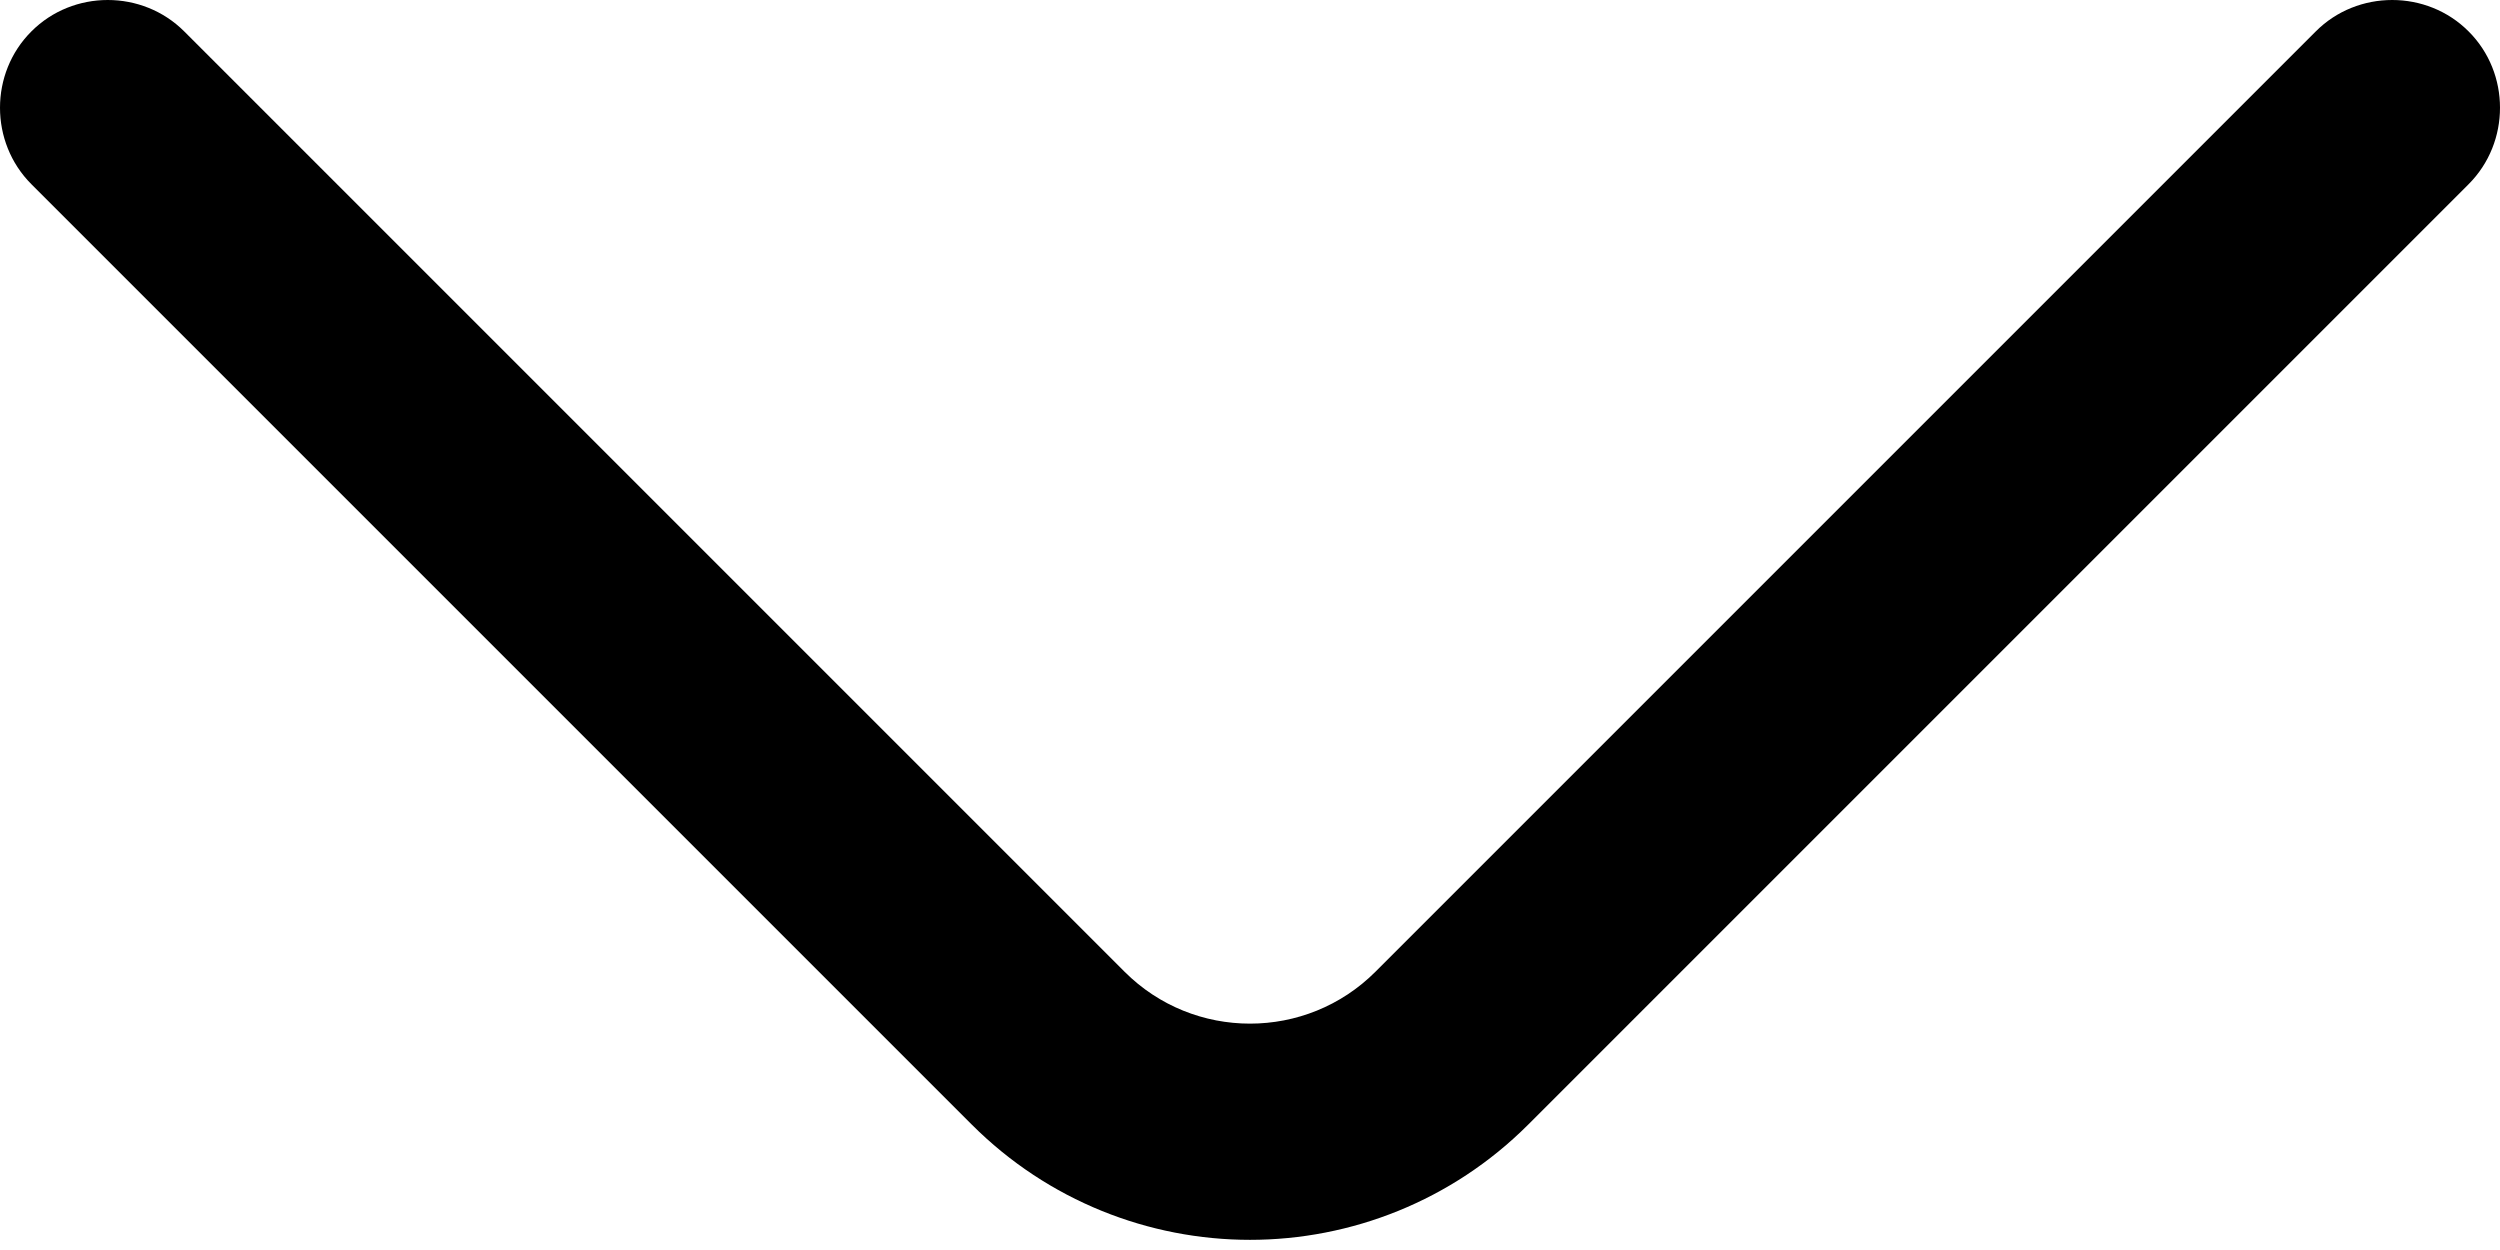
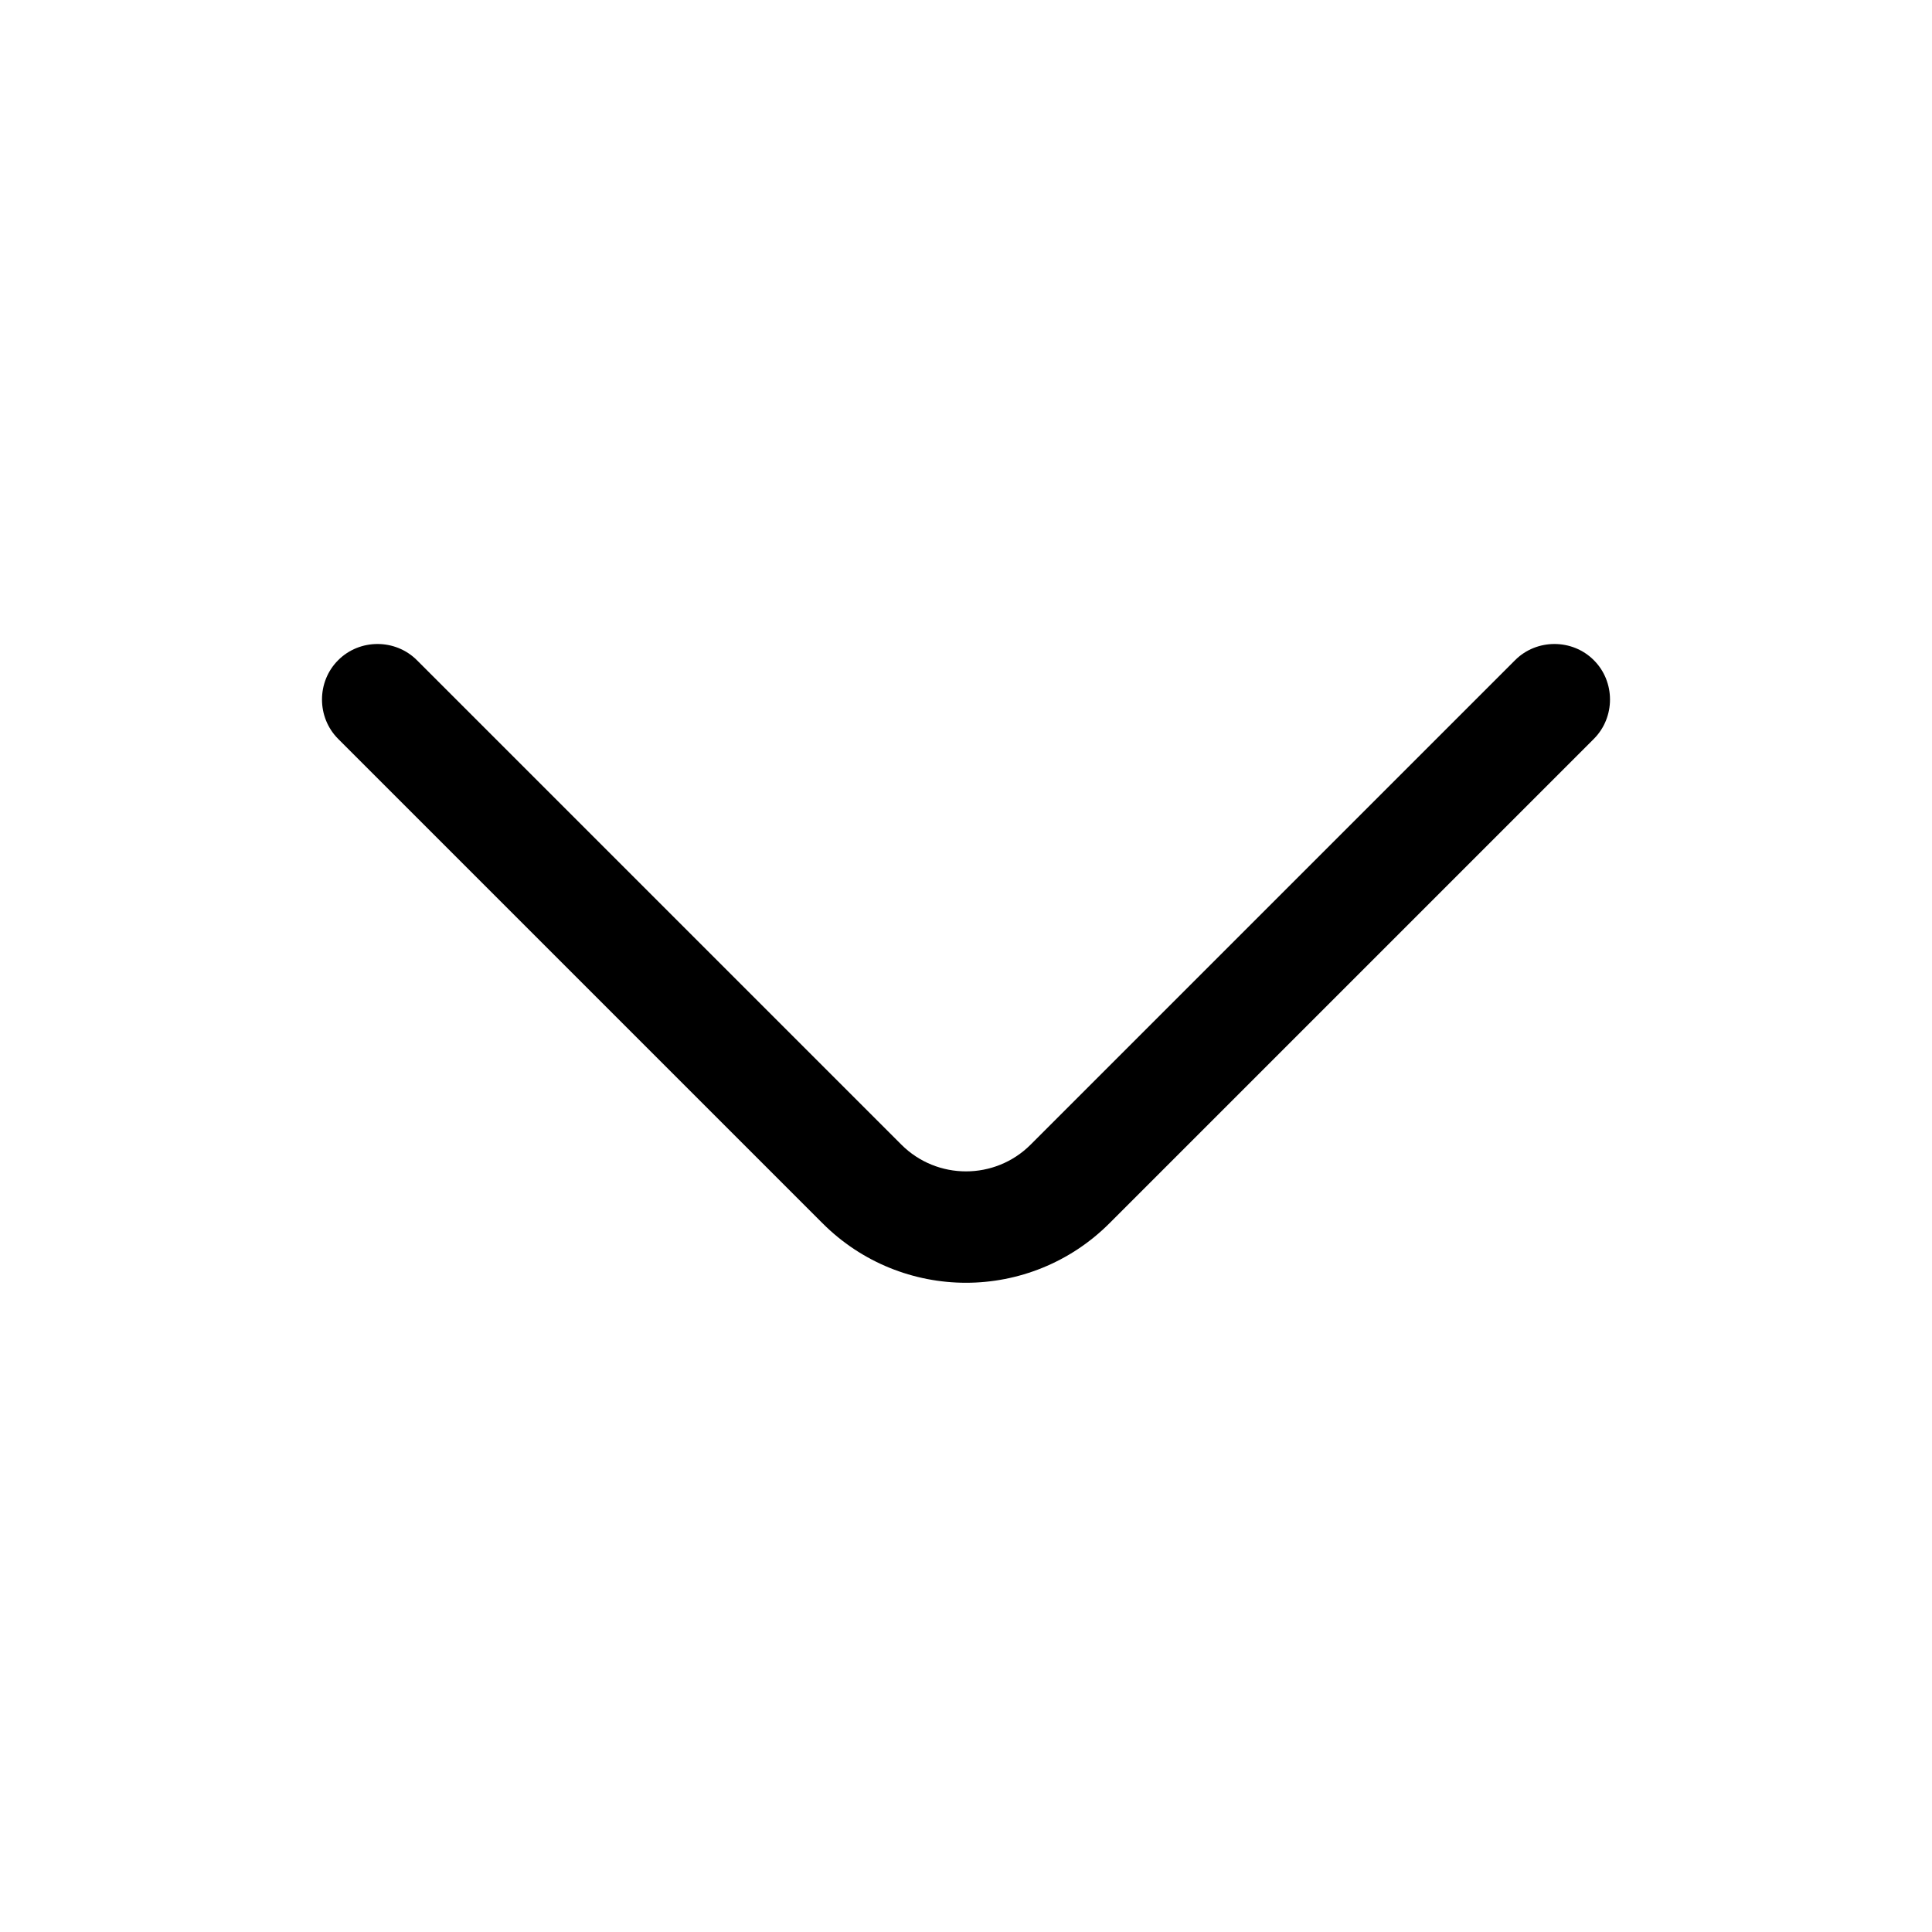
- <svg xmlns="http://www.w3.org/2000/svg" width="16" height="8" viewBox="0 0 16 8" fill="none">
-   <path d="M8 7.935C7.354 7.935 6.708 7.686 6.219 7.197L0.201 1.179C-0.067 0.911 -0.067 0.468 0.201 0.201C0.468 -0.067 0.911 -0.067 1.179 0.201L7.197 6.219C7.64 6.662 8.36 6.662 8.803 6.219L14.821 0.201C15.088 -0.067 15.532 -0.067 15.799 0.201C16.067 0.468 16.067 0.911 15.799 1.179L9.781 7.197C9.292 7.686 8.646 7.935 8 7.935Z" fill="currentColor" />
+ <svg xmlns="http://www.w3.org/2000/svg" width="24" height="24" viewBox="0 0 24 24" fill="none">
+   <path d="M12 15.935C11.354 15.935 10.708 15.686 10.219 15.197L4.201 9.179C3.933 8.911 3.933 8.468 4.201 8.201C4.468 7.933 4.911 7.933 5.179 8.201L11.197 14.219C11.64 14.662 12.36 14.662 12.803 14.219L18.821 8.201C19.088 7.933 19.532 7.933 19.799 8.201C20.067 8.468 20.067 8.911 19.799 9.179L13.781 15.197C13.292 15.686 12.646 15.935 12 15.935Z" fill="currentColor" />
</svg>
